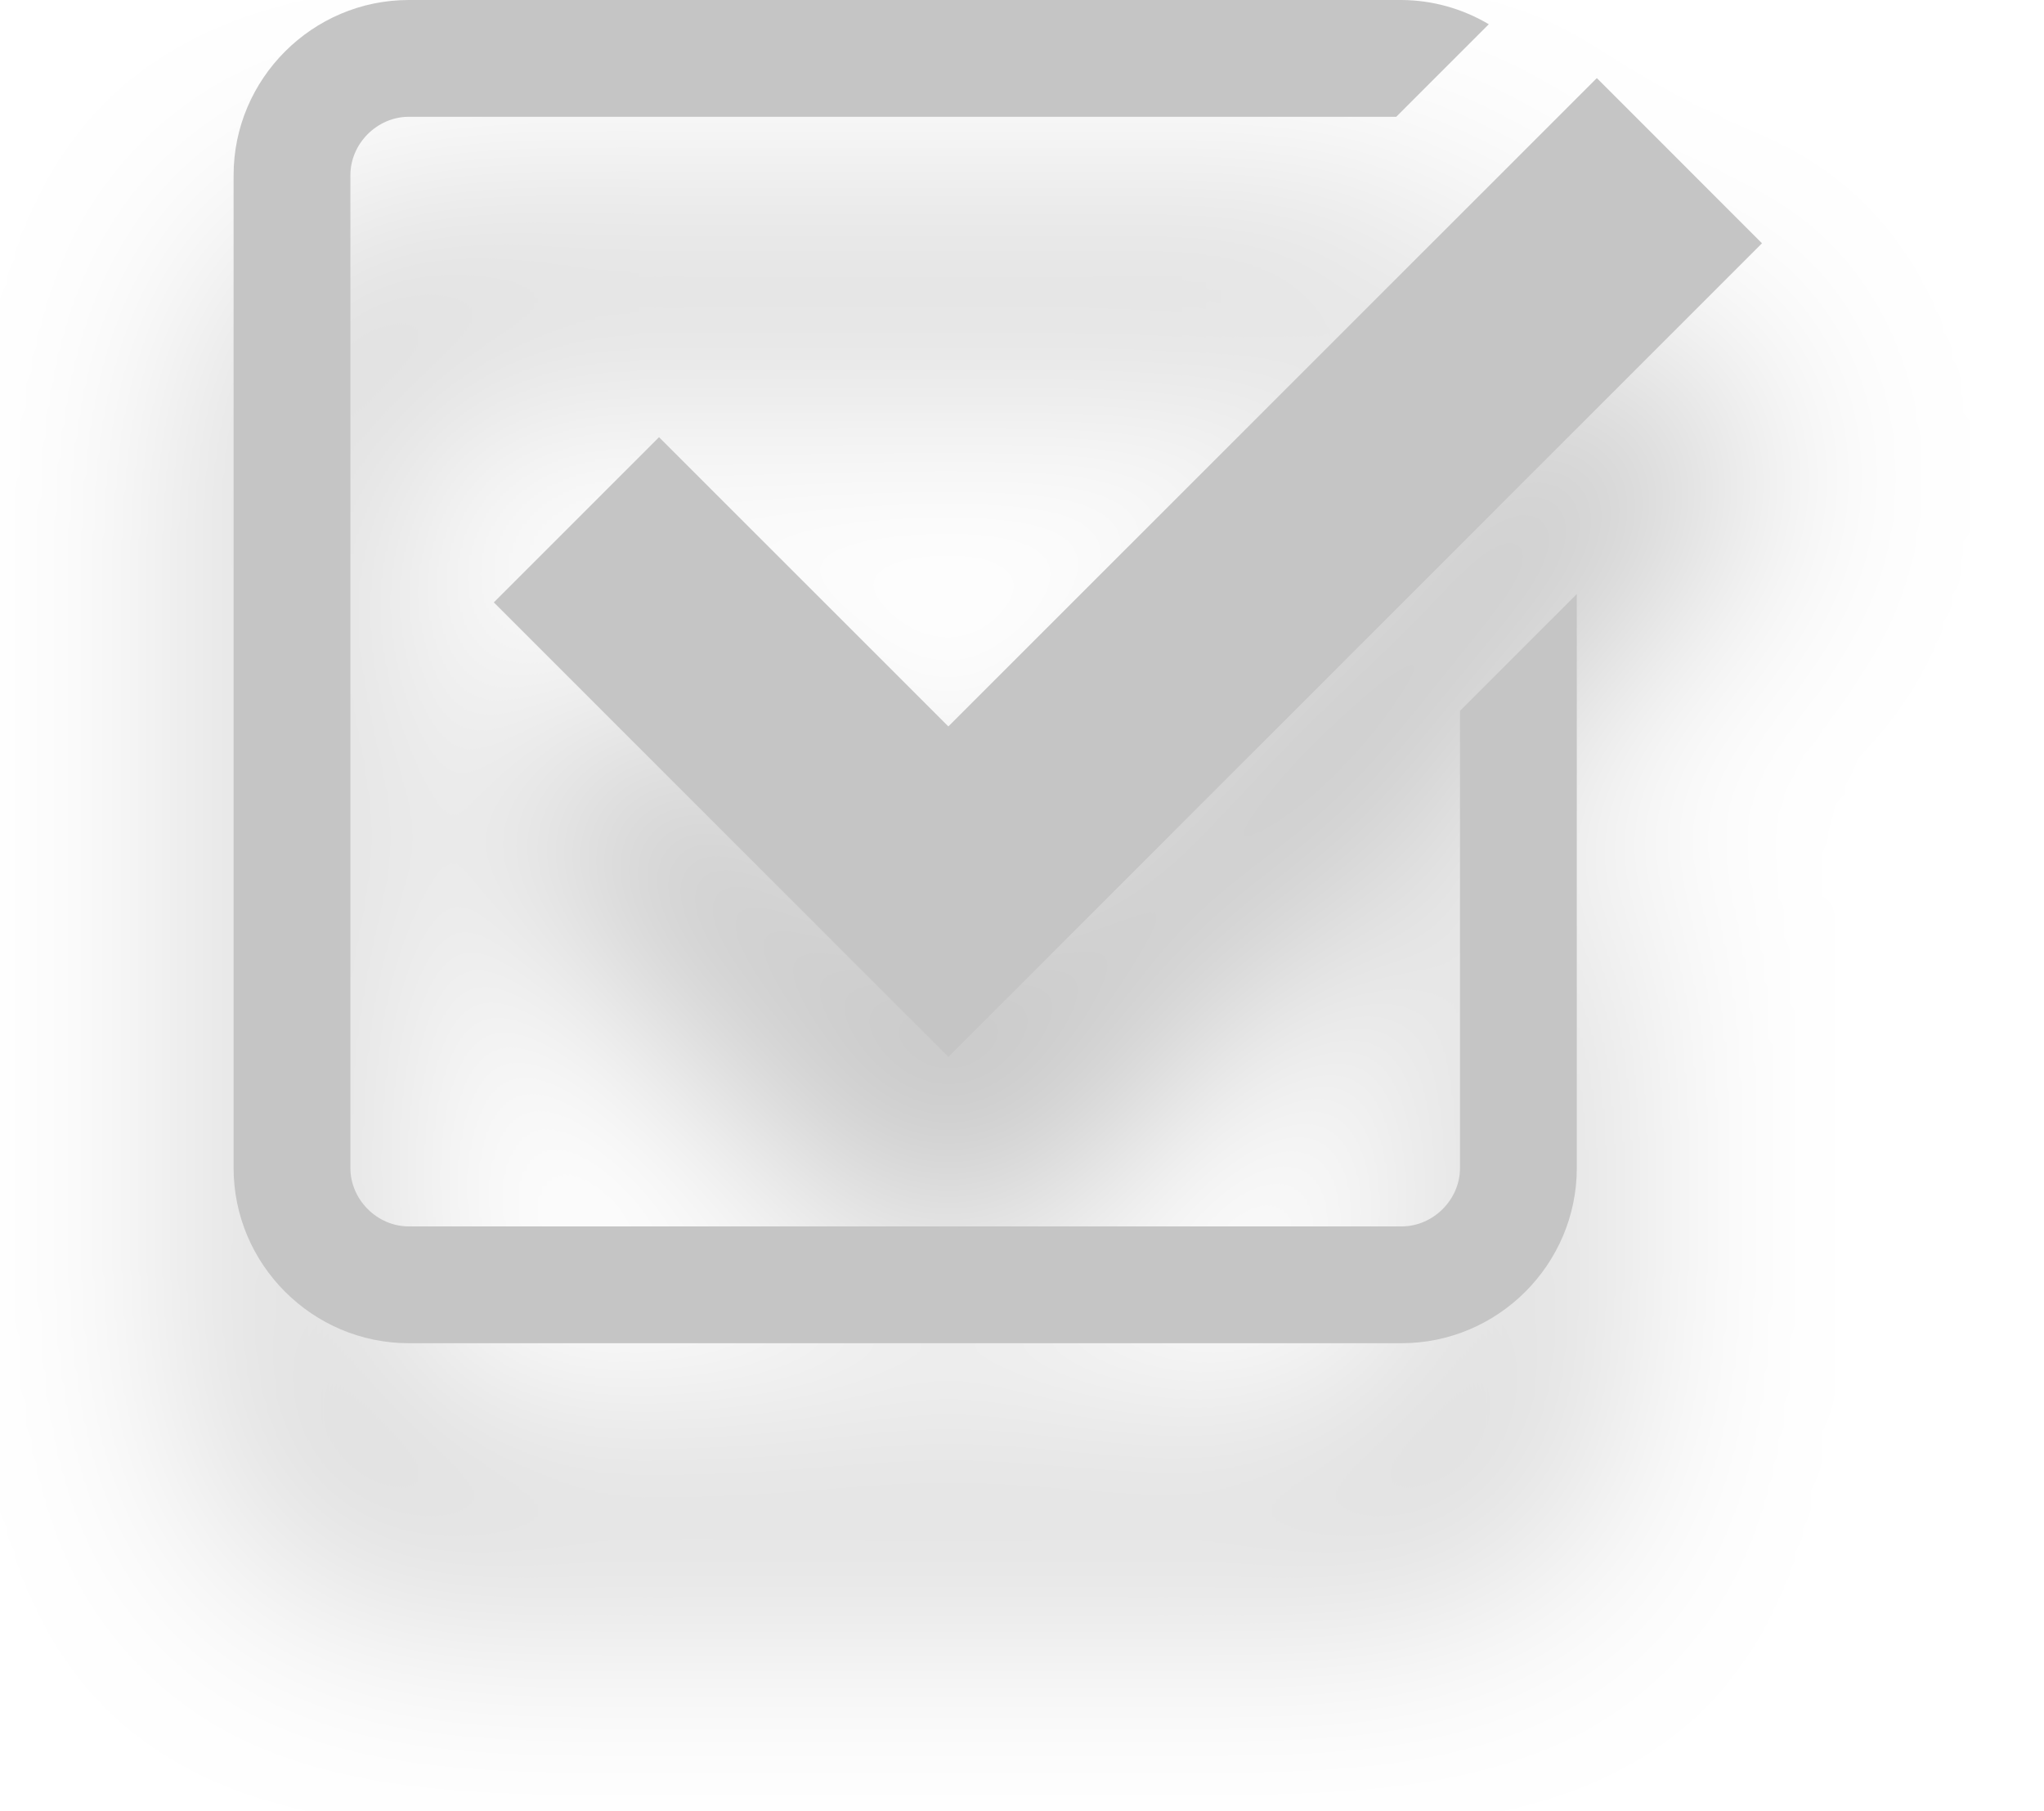
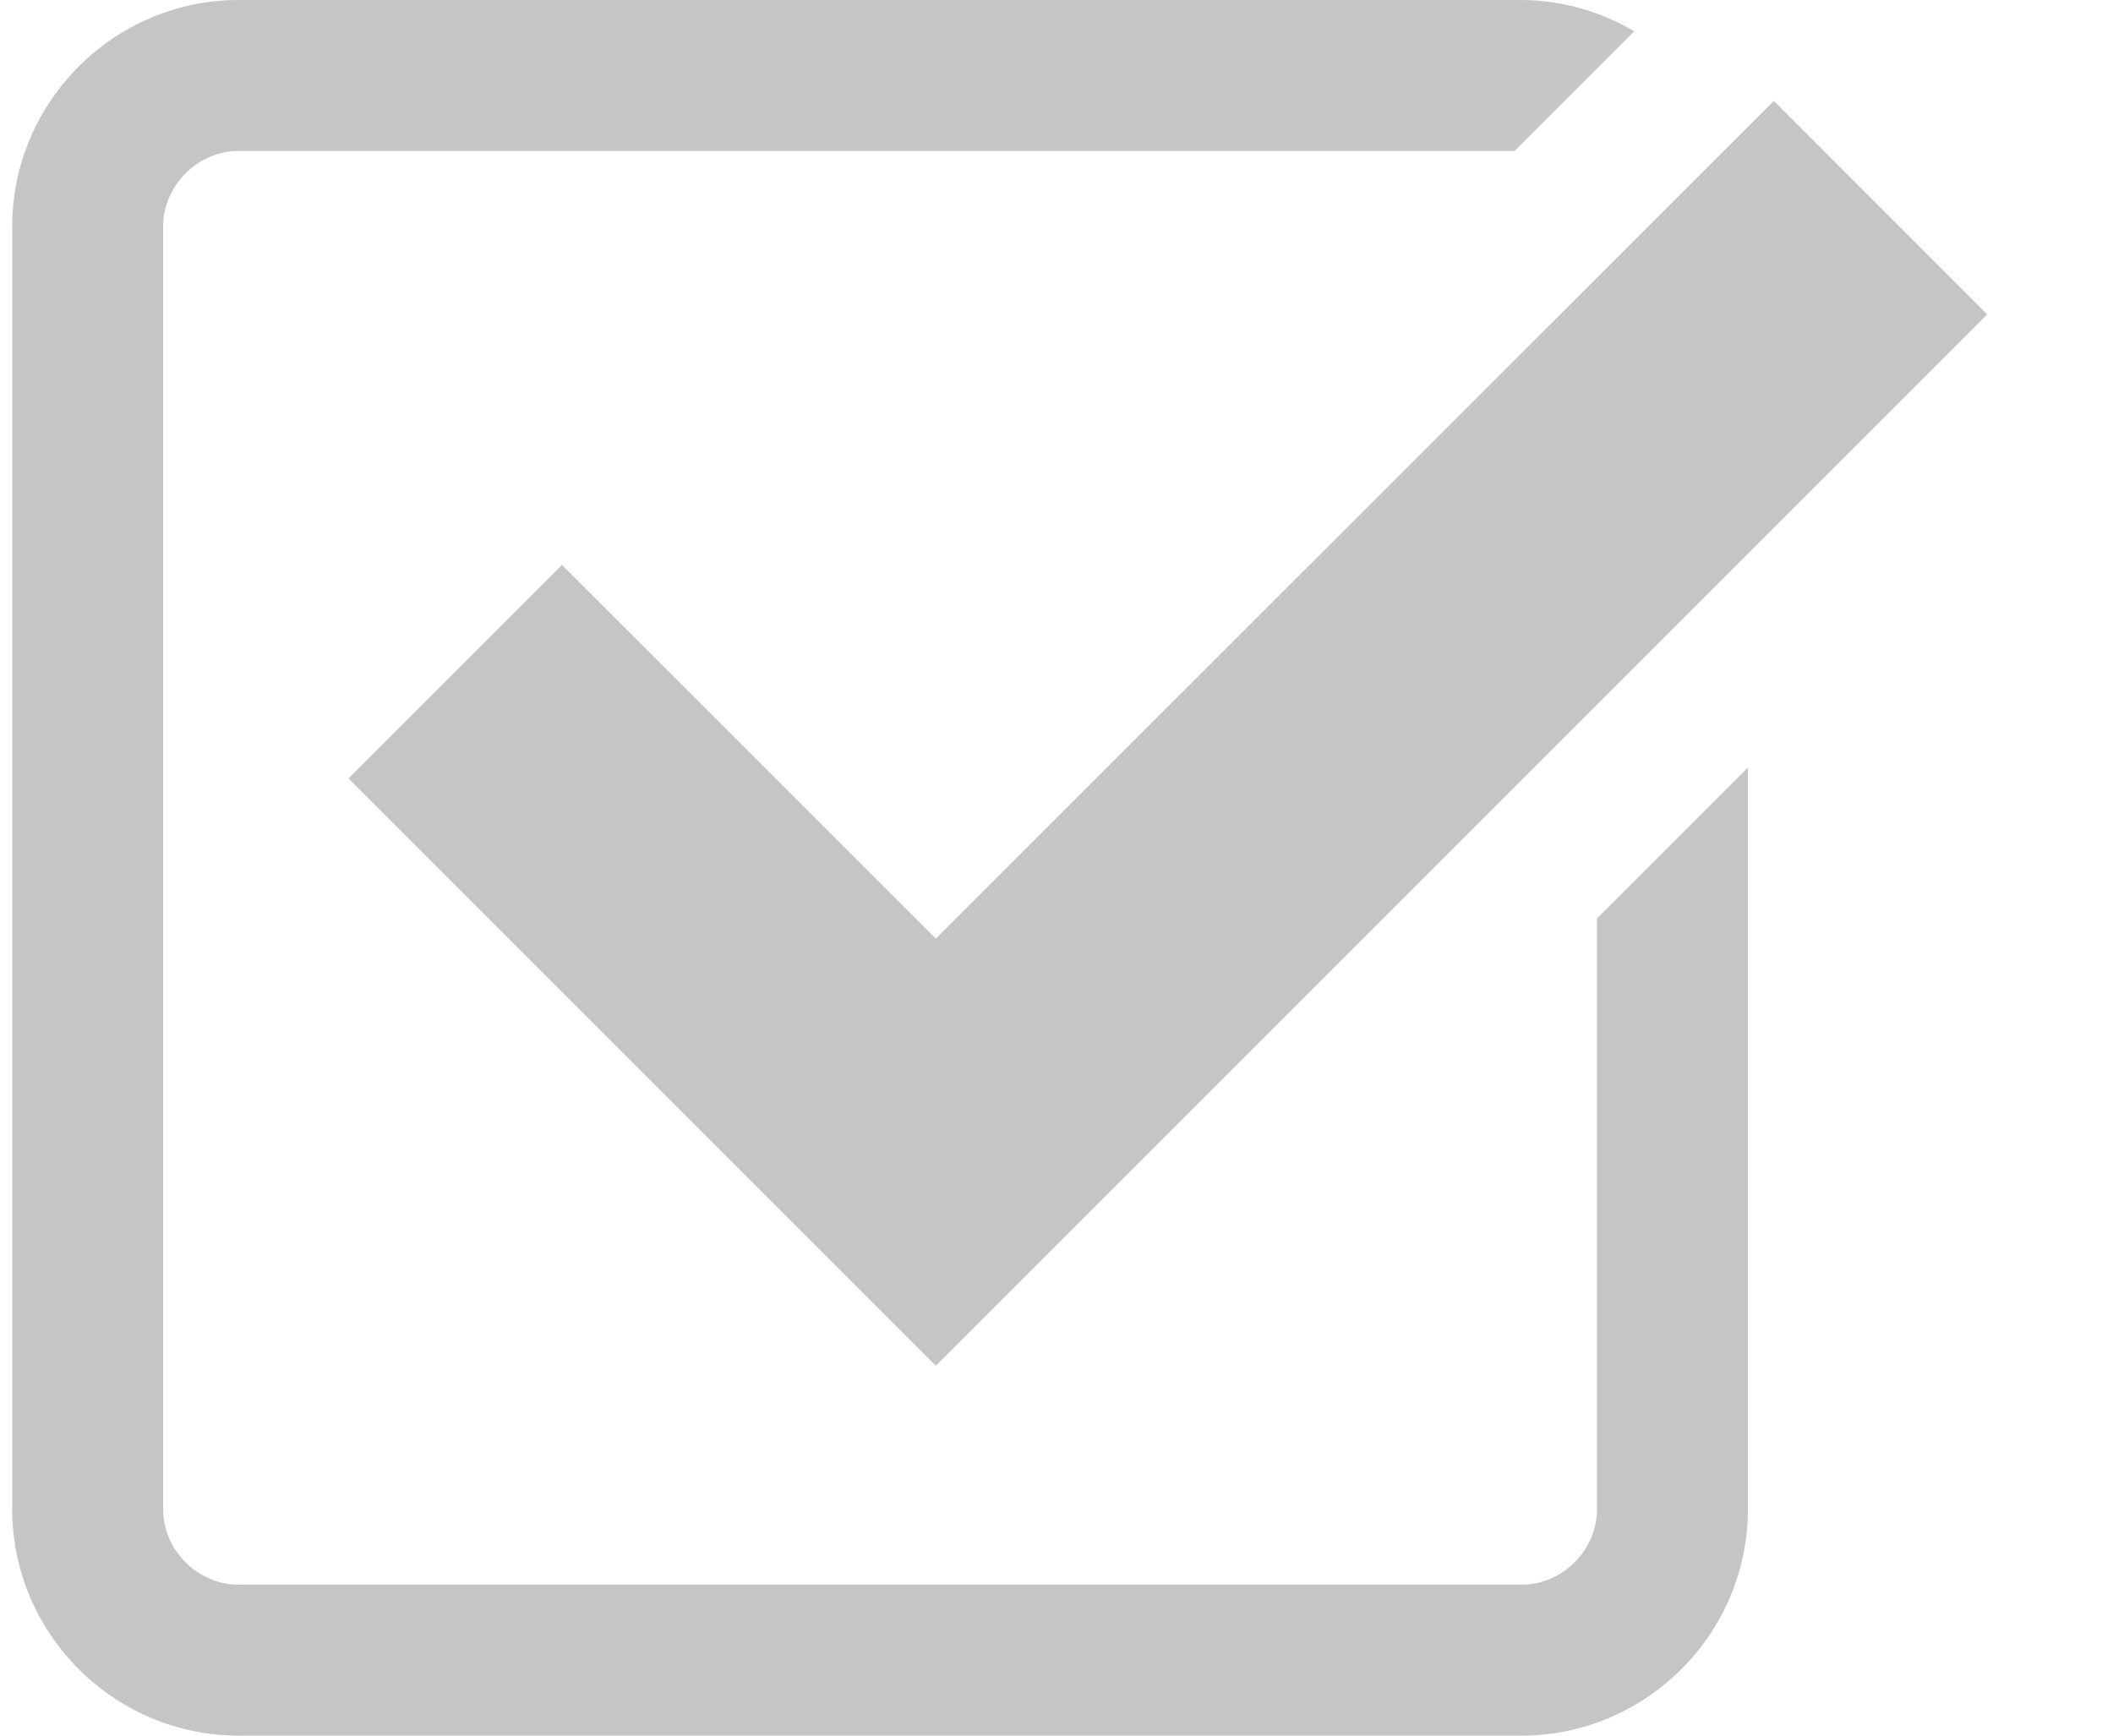
- <svg xmlns="http://www.w3.org/2000/svg" width="35" height="31" viewBox="0 0 35 31" fill="none">
-   <g filter="url(#filter0_d)">
-     <path d="M11.285 7.486L8.456 10.315L16.239 18.098L30.171 4.166L27.343 1.337L16.239 12.439L11.285 7.486Z" fill="#C5C5C5" />
-     <path d="M25 20C25 20.542 24.542 21 24 21H7C6.458 21 6 20.542 6 20V3C6 2.458 6.458 2 7 2H23.908L25.493 0.415C25.041 0.147 24.526 0.003 24 0H7C5.35 0 4 1.35 4 3V20C4 21.65 5.35 23 7 23H24C25.65 23 27 21.65 27 20V10.171L25 12.171V20Z" fill="#C5C5C5" />
-   </g>
-   <defs>
-     <filter id="filter0_d" x="0" y="0" width="35" height="31" filterUnits="userSpaceOnUse" color-interpolation-filters="sRGB">
-       <feFlood flood-opacity="0" result="BackgroundImageFix" />
-       <feColorMatrix in="SourceAlpha" type="matrix" values="0 0 0 0 0 0 0 0 0 0 0 0 0 0 0 0 0 0 127 0" />
-       <feOffset dy="4" />
-       <feGaussianBlur stdDeviation="2" />
-       <feColorMatrix type="matrix" values="0 0 0 0 0 0 0 0 0 0 0 0 0 0 0 0 0 0 0.25 0" />
-       <feBlend mode="normal" in2="BackgroundImageFix" result="effect1_dropShadow" />
-       <feBlend mode="normal" in="SourceGraphic" in2="effect1_dropShadow" result="shape" />
-     </filter>
-   </defs>
+ <svg xmlns="http://www.w3.org/2000/svg" width="28" height="23" viewBox="0 0 28 23" fill="none">
+   <path d="M7.447 7.486L4.618 10.315L12.401 18.098L26.333 4.166L23.505 1.337L12.401 12.439L7.447 7.486Z" fill="#C5C5C5" />
+   <path d="M21.162 20C21.162 20.542 20.704 21 20.162 21H3.162C2.62 21 2.162 20.542 2.162 20V3C2.162 2.458 2.62 2 3.162 2H20.07L21.655 0.415C21.203 0.147 20.688 0.003 20.162 0H3.162C1.512 0 0.162 1.35 0.162 3V20C0.162 21.65 1.512 23 3.162 23H20.162C21.812 23 23.162 21.65 23.162 20V10.171L21.162 12.171V20Z" fill="#C5C5C5" />
</svg>
